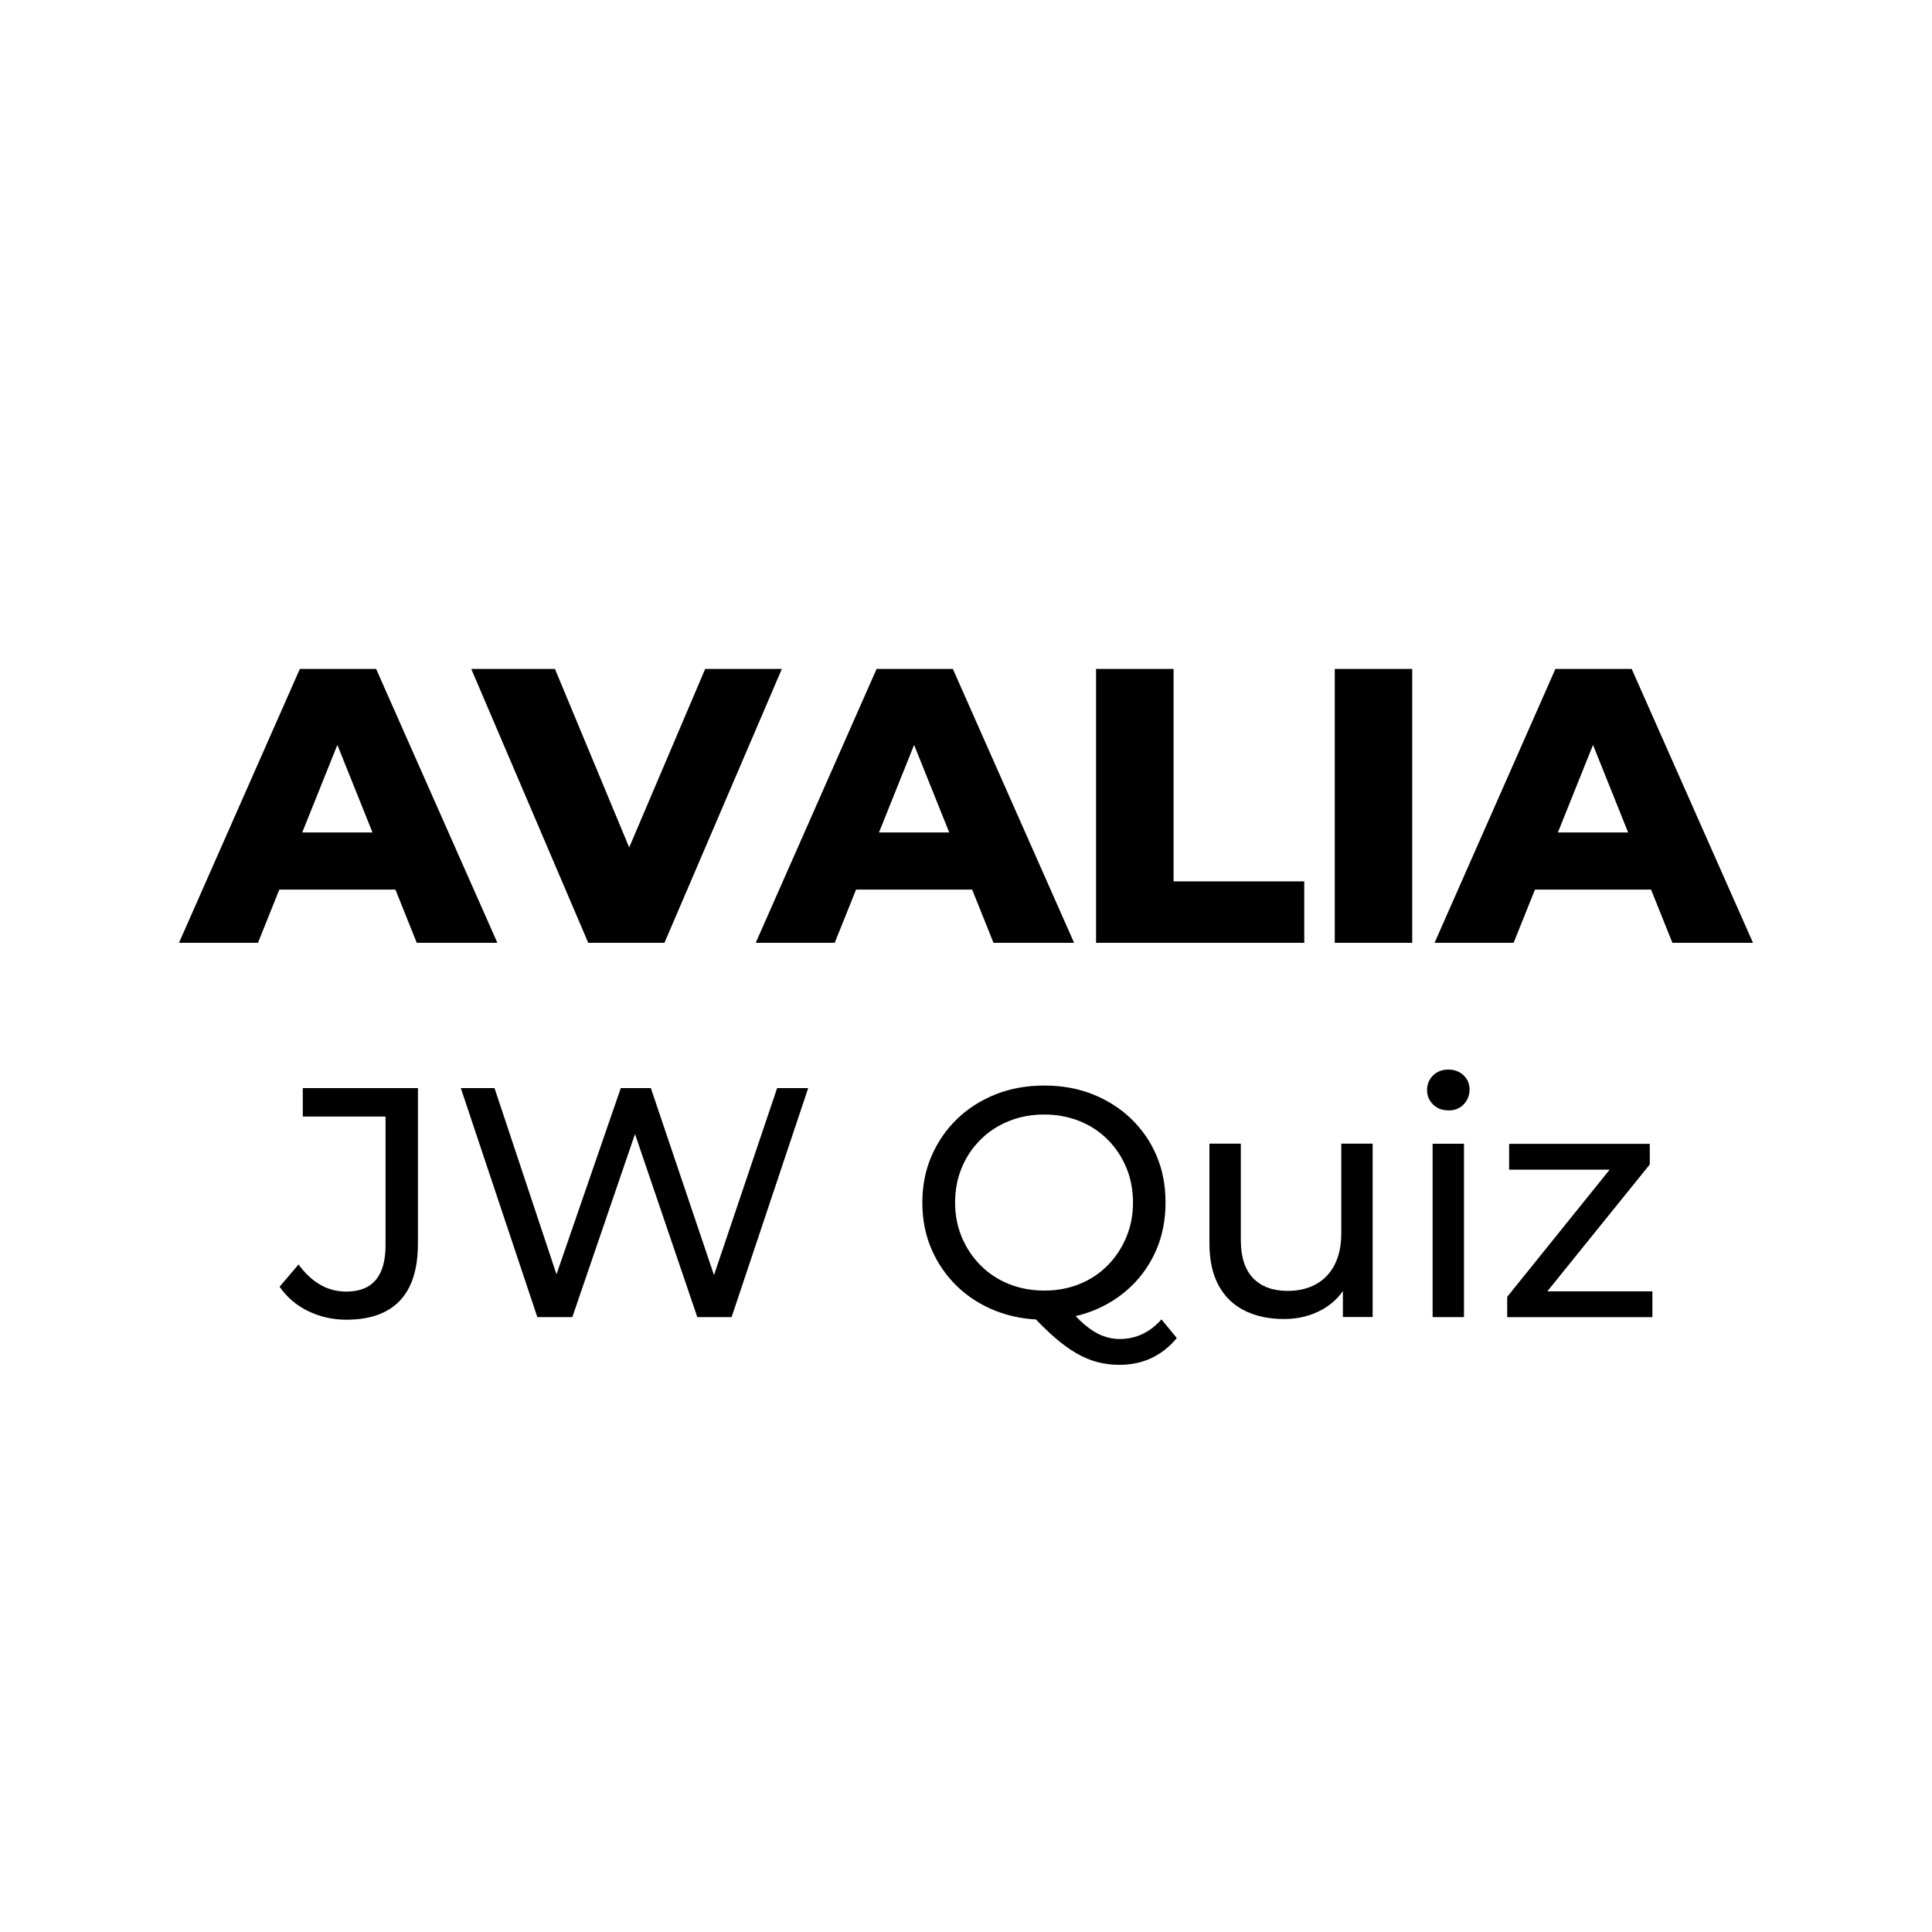
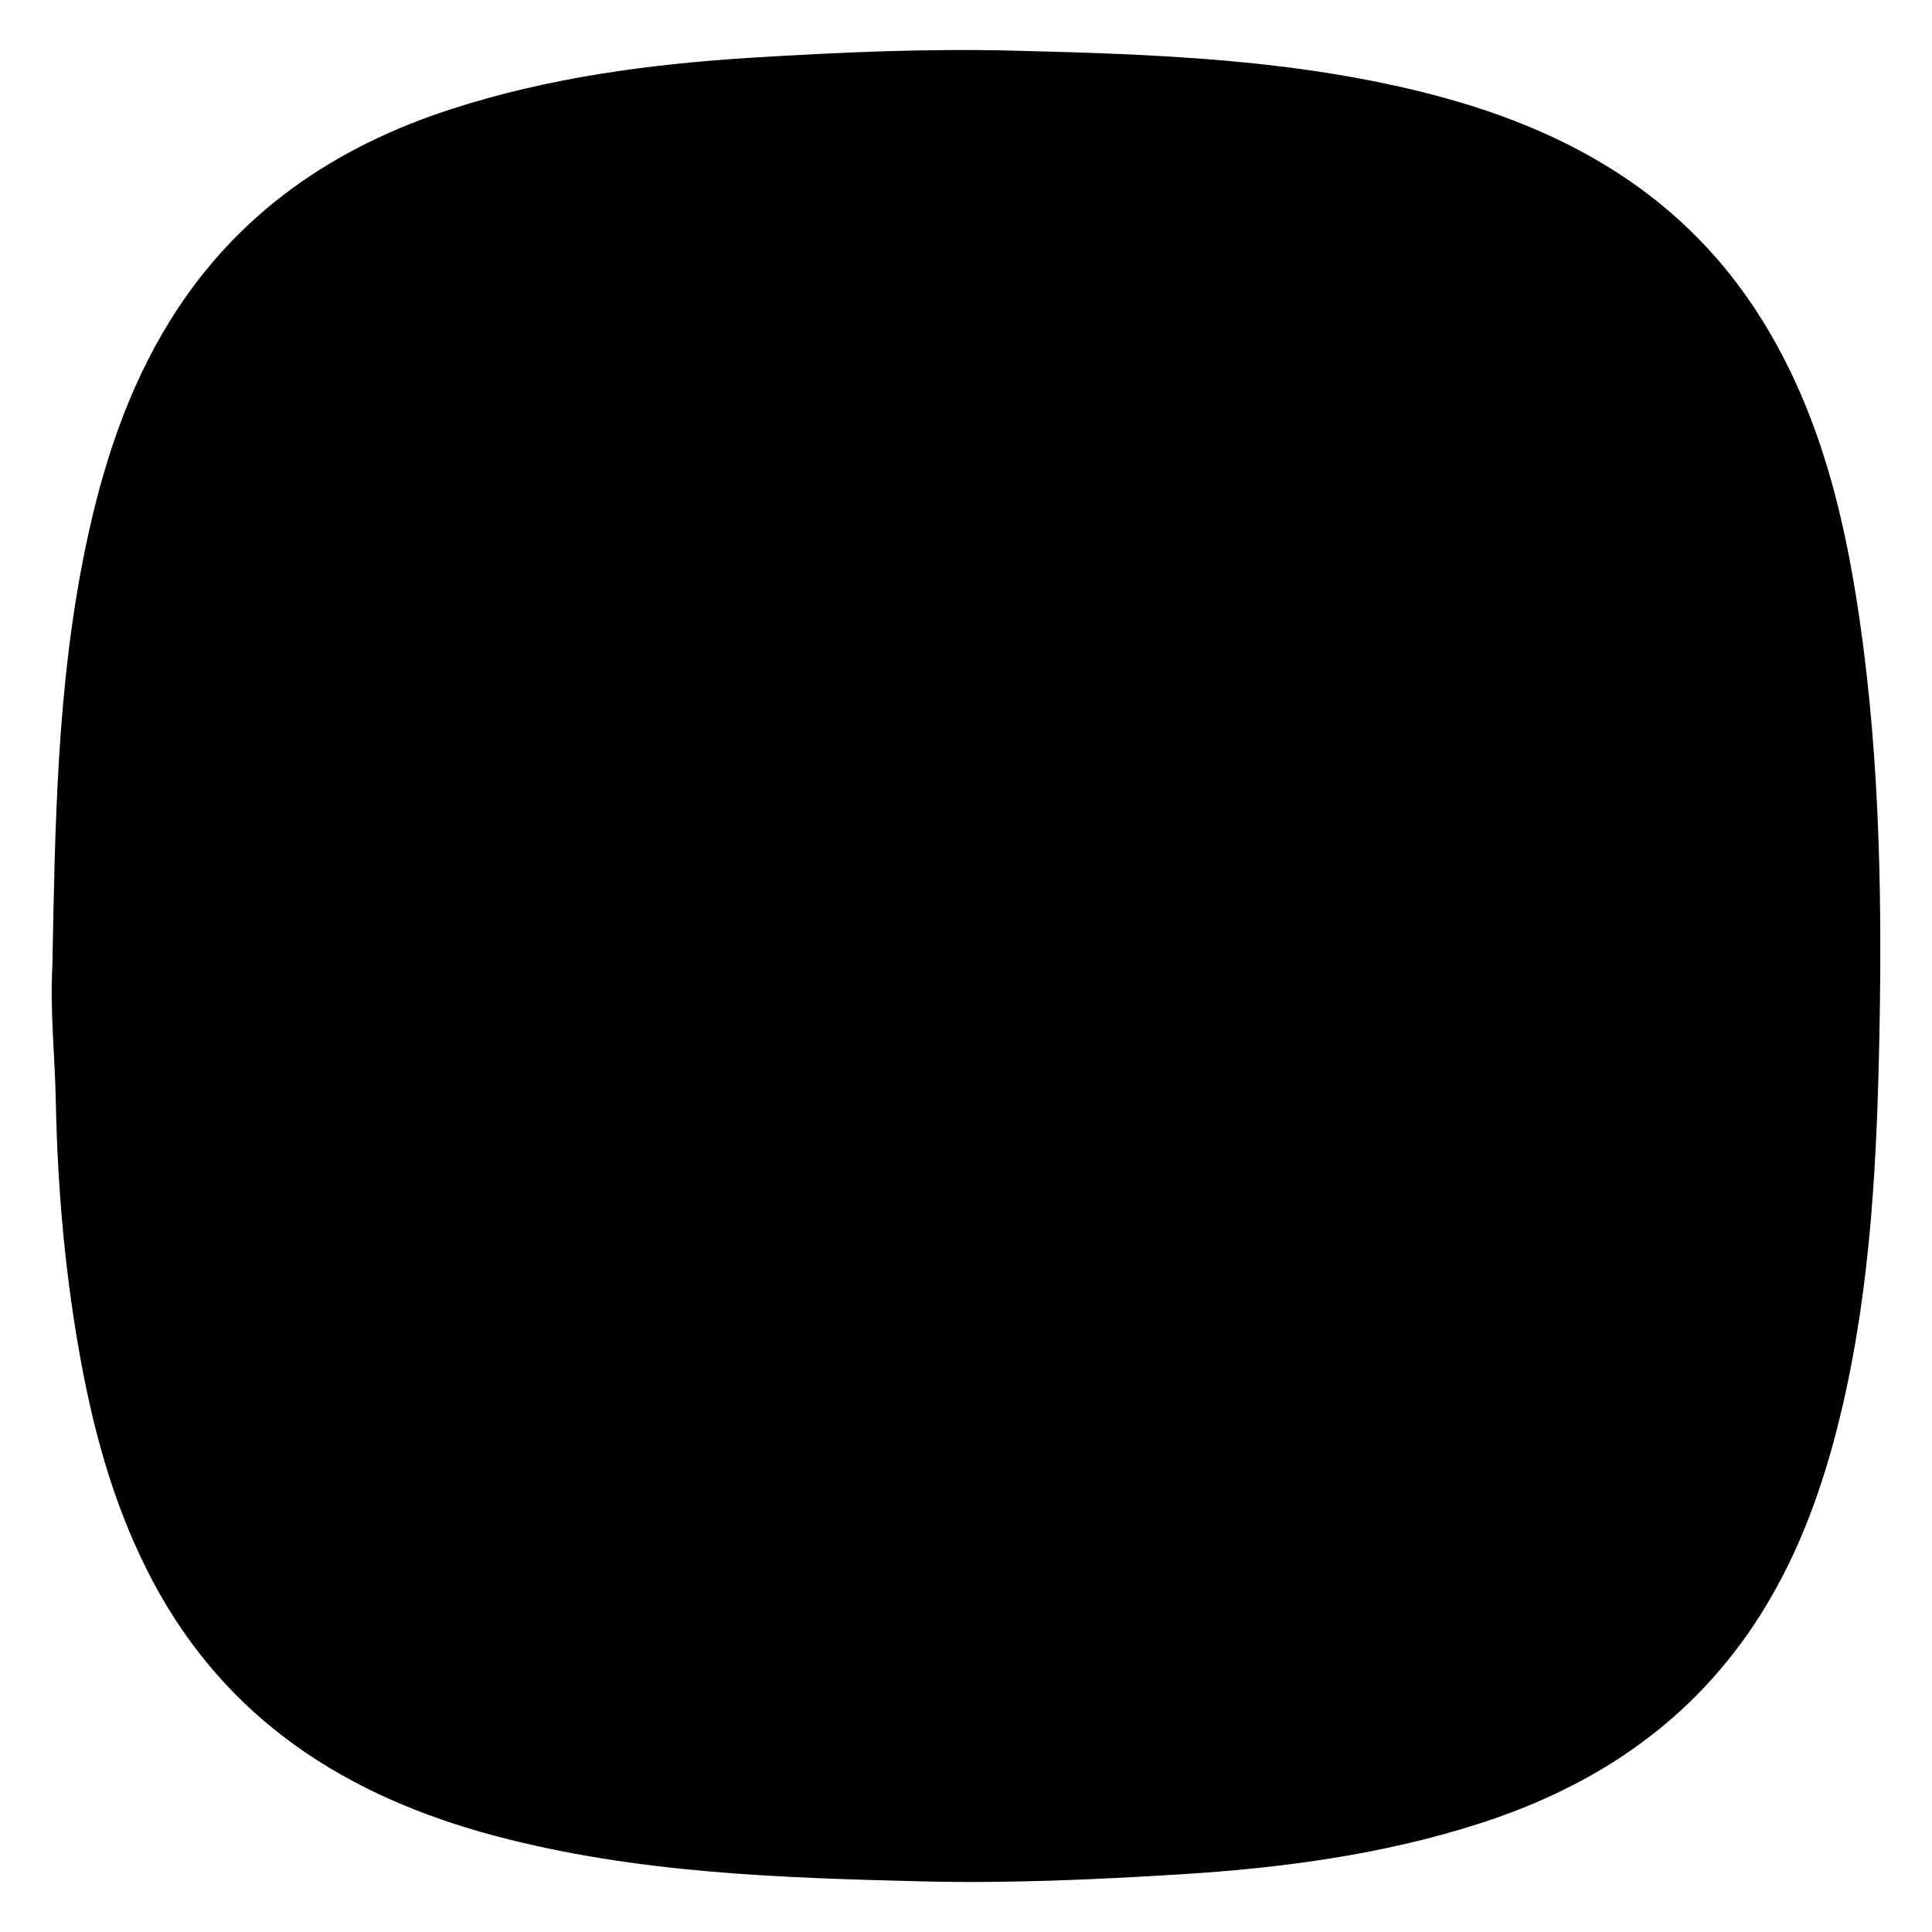
- <svg xmlns="http://www.w3.org/2000/svg" id="Camada_1" version="1.1" viewBox="0 0 250 250">
-   <g>
-     <path d="M23.16,122l15.64-35.44h9.87l15.69,35.44h-10.43l-12.25-30.53h3.95l-12.25,30.53h-10.23ZM31.72,115.11l2.58-7.39h17.32l2.58,7.39h-22.48Z" />
-     <path d="M76.12,122l-15.14-35.44h10.83l12.76,30.68h-6.38l13.06-30.68h9.92l-15.19,35.44h-9.87Z" />
-     <path d="M97.79,122l15.64-35.44h9.87l15.69,35.44h-10.43l-12.25-30.53h3.95l-12.25,30.53h-10.23ZM106.34,115.11l2.58-7.39h17.32l2.58,7.39h-22.48Z" />
-     <path d="M141.83,122v-35.44h10.03v27.49h16.91v7.95h-26.94Z" />
-     <path d="M172.72,122v-35.44h10.02v35.44h-10.02Z" />
-     <path d="M185.63,122l15.64-35.44h9.87l15.7,35.44h-10.43l-12.25-30.53h3.95l-12.25,30.53h-10.23ZM194.19,115.11l2.58-7.39h17.31l2.58,7.39h-22.48Z" />
-   </g>
-   <g>
-     <path d="M44.81,170.77c-1.75,0-3.39-.37-4.91-1.1-1.52-.73-2.77-1.79-3.72-3.17l2.45-2.88c.82,1.13,1.74,2,2.77,2.6,1.03.61,2.17.91,3.41.91,3.39,0,5.08-2,5.08-6.01v-16.64h-10.71v-3.68h14.9v20.11c0,3.3-.78,5.77-2.35,7.41-1.57,1.64-3.87,2.45-6.92,2.45Z" />
-     <path d="M69.53,170.43l-9.9-29.63h4.36l9.1,27.34h-2.2l9.44-27.34h3.89l9.23,27.34h-2.12l9.23-27.34h4.02l-9.91,29.63h-4.44l-8.63-25.36h1.14l-8.68,25.36h-4.53Z" />
-     <path d="M135.14,170.77c-2.26,0-4.35-.38-6.29-1.14-1.93-.76-3.61-1.83-5.02-3.2-1.41-1.37-2.51-2.97-3.3-4.8-.79-1.83-1.18-3.84-1.18-6.01s.39-4.18,1.18-6.01c.79-1.83,1.89-3.44,3.3-4.8,1.41-1.37,3.08-2.43,4.99-3.2,1.92-.76,4.02-1.14,6.31-1.14s4.34.37,6.24,1.12c1.9.75,3.57,1.81,4.99,3.17,1.42,1.37,2.53,2.97,3.3,4.8.78,1.83,1.16,3.85,1.16,6.05s-.39,4.22-1.16,6.05c-.78,1.83-1.88,3.44-3.3,4.8-1.43,1.37-3.09,2.43-4.99,3.17-1.91.75-3.99,1.12-6.24,1.12ZM135.14,167c1.64,0,3.15-.28,4.55-.85,1.4-.56,2.61-1.37,3.64-2.41,1.03-1.04,1.83-2.26,2.41-3.64.58-1.38.87-2.88.87-4.49s-.29-3.15-.87-4.53c-.58-1.38-1.38-2.59-2.41-3.62-1.03-1.03-2.24-1.83-3.64-2.39-1.4-.56-2.91-.85-4.55-.85s-3.2.28-4.59.85c-1.4.56-2.62,1.36-3.66,2.39-1.04,1.03-1.86,2.24-2.43,3.62-.58,1.38-.87,2.89-.87,4.53s.29,3.1.87,4.49c.58,1.38,1.39,2.6,2.43,3.64,1.04,1.04,2.26,1.85,3.66,2.41,1.4.56,2.93.85,4.59.85ZM144.83,176.61c-.99,0-1.93-.12-2.84-.36-.9-.24-1.81-.62-2.71-1.14-.9-.52-1.83-1.2-2.79-2.03-.96-.83-2-1.86-3.13-3.07l4.53-1.18c.85,1.04,1.66,1.9,2.43,2.56.78.66,1.54,1.14,2.31,1.44.76.3,1.51.44,2.24.44,2.12,0,3.92-.85,5.42-2.54l1.99,2.41c-1.92,2.31-4.4,3.47-7.45,3.47Z" />
-     <path d="M166.16,170.68c-1.92,0-3.61-.35-5.06-1.06-1.45-.71-2.58-1.78-3.39-3.24-.8-1.45-1.21-3.28-1.21-5.48v-12.91h4.06v12.45c0,2.2.53,3.85,1.59,4.95,1.06,1.1,2.55,1.65,4.47,1.65,1.41,0,2.64-.29,3.68-.87,1.04-.58,1.85-1.42,2.41-2.54.57-1.11.85-2.46.85-4.04v-11.6h4.06v22.43h-3.85v-6.05l.64,1.61c-.74,1.5-1.84,2.65-3.3,3.47-1.47.82-3.12,1.23-4.95,1.23Z" />
-     <path d="M187.41,143.68c-.79,0-1.45-.25-1.97-.76-.52-.51-.78-1.13-.78-1.86s.26-1.4.78-1.9c.52-.51,1.18-.76,1.97-.76s1.45.25,1.97.74c.52.49.78,1.11.78,1.84s-.25,1.4-.76,1.93-1.17.78-1.99.78ZM185.38,170.43v-22.43h4.06v22.43h-4.06Z" />
-     <path d="M195.03,170.43v-2.62l14.39-17.86.8,1.4h-14.94v-3.34h18.2v2.67l-14.39,17.82-.93-1.4h15.66v3.34h-18.79Z" />
-   </g>
+ <svg xmlns="http://www.w3.org/2000/svg" id="Camada_1" version="1.1" viewBox="0 0 1080 1080">
+   <path d="M1037.2,331.33c-8.73-53.82-23.13-105.82-52.29-152.65-42.26-67.87-105.75-104.85-180.97-124.92-77.9-20.79-157.74-23.44-237.59-25.45-48.48-1.22-96.94.93-145.36,3.9-57.3,3.52-113.91,11.04-168.7,28.77-65.66,21.25-119.86,58.2-156.95,117.82-24.32,39.09-38.16,82.13-47.47,126.85-16.08,77.25-17.1,155.7-18.58,234.1-1.38,25.54,1.43,50.96,1.93,76.44.97,49.41,5.36,98.55,14.47,147.16,7.88,42.04,19.65,82.87,39.88,120.88,41.38,77.75,108.75,120.18,191.45,142.11,78.32,20.77,158.55,23.4,238.8,25.37,48.09,1.18,96.15-.99,144.17-3.96,56.48-3.49,112.28-10.89,166.4-28.18,65.77-21.01,120.18-57.52,157.69-116.86,22.84-36.14,36.49-75.9,46.05-117.28,15.96-69.09,19.21-139.53,20.53-209.96,1.52-81.64-.33-163.27-13.44-244.15Z" />
</svg>
